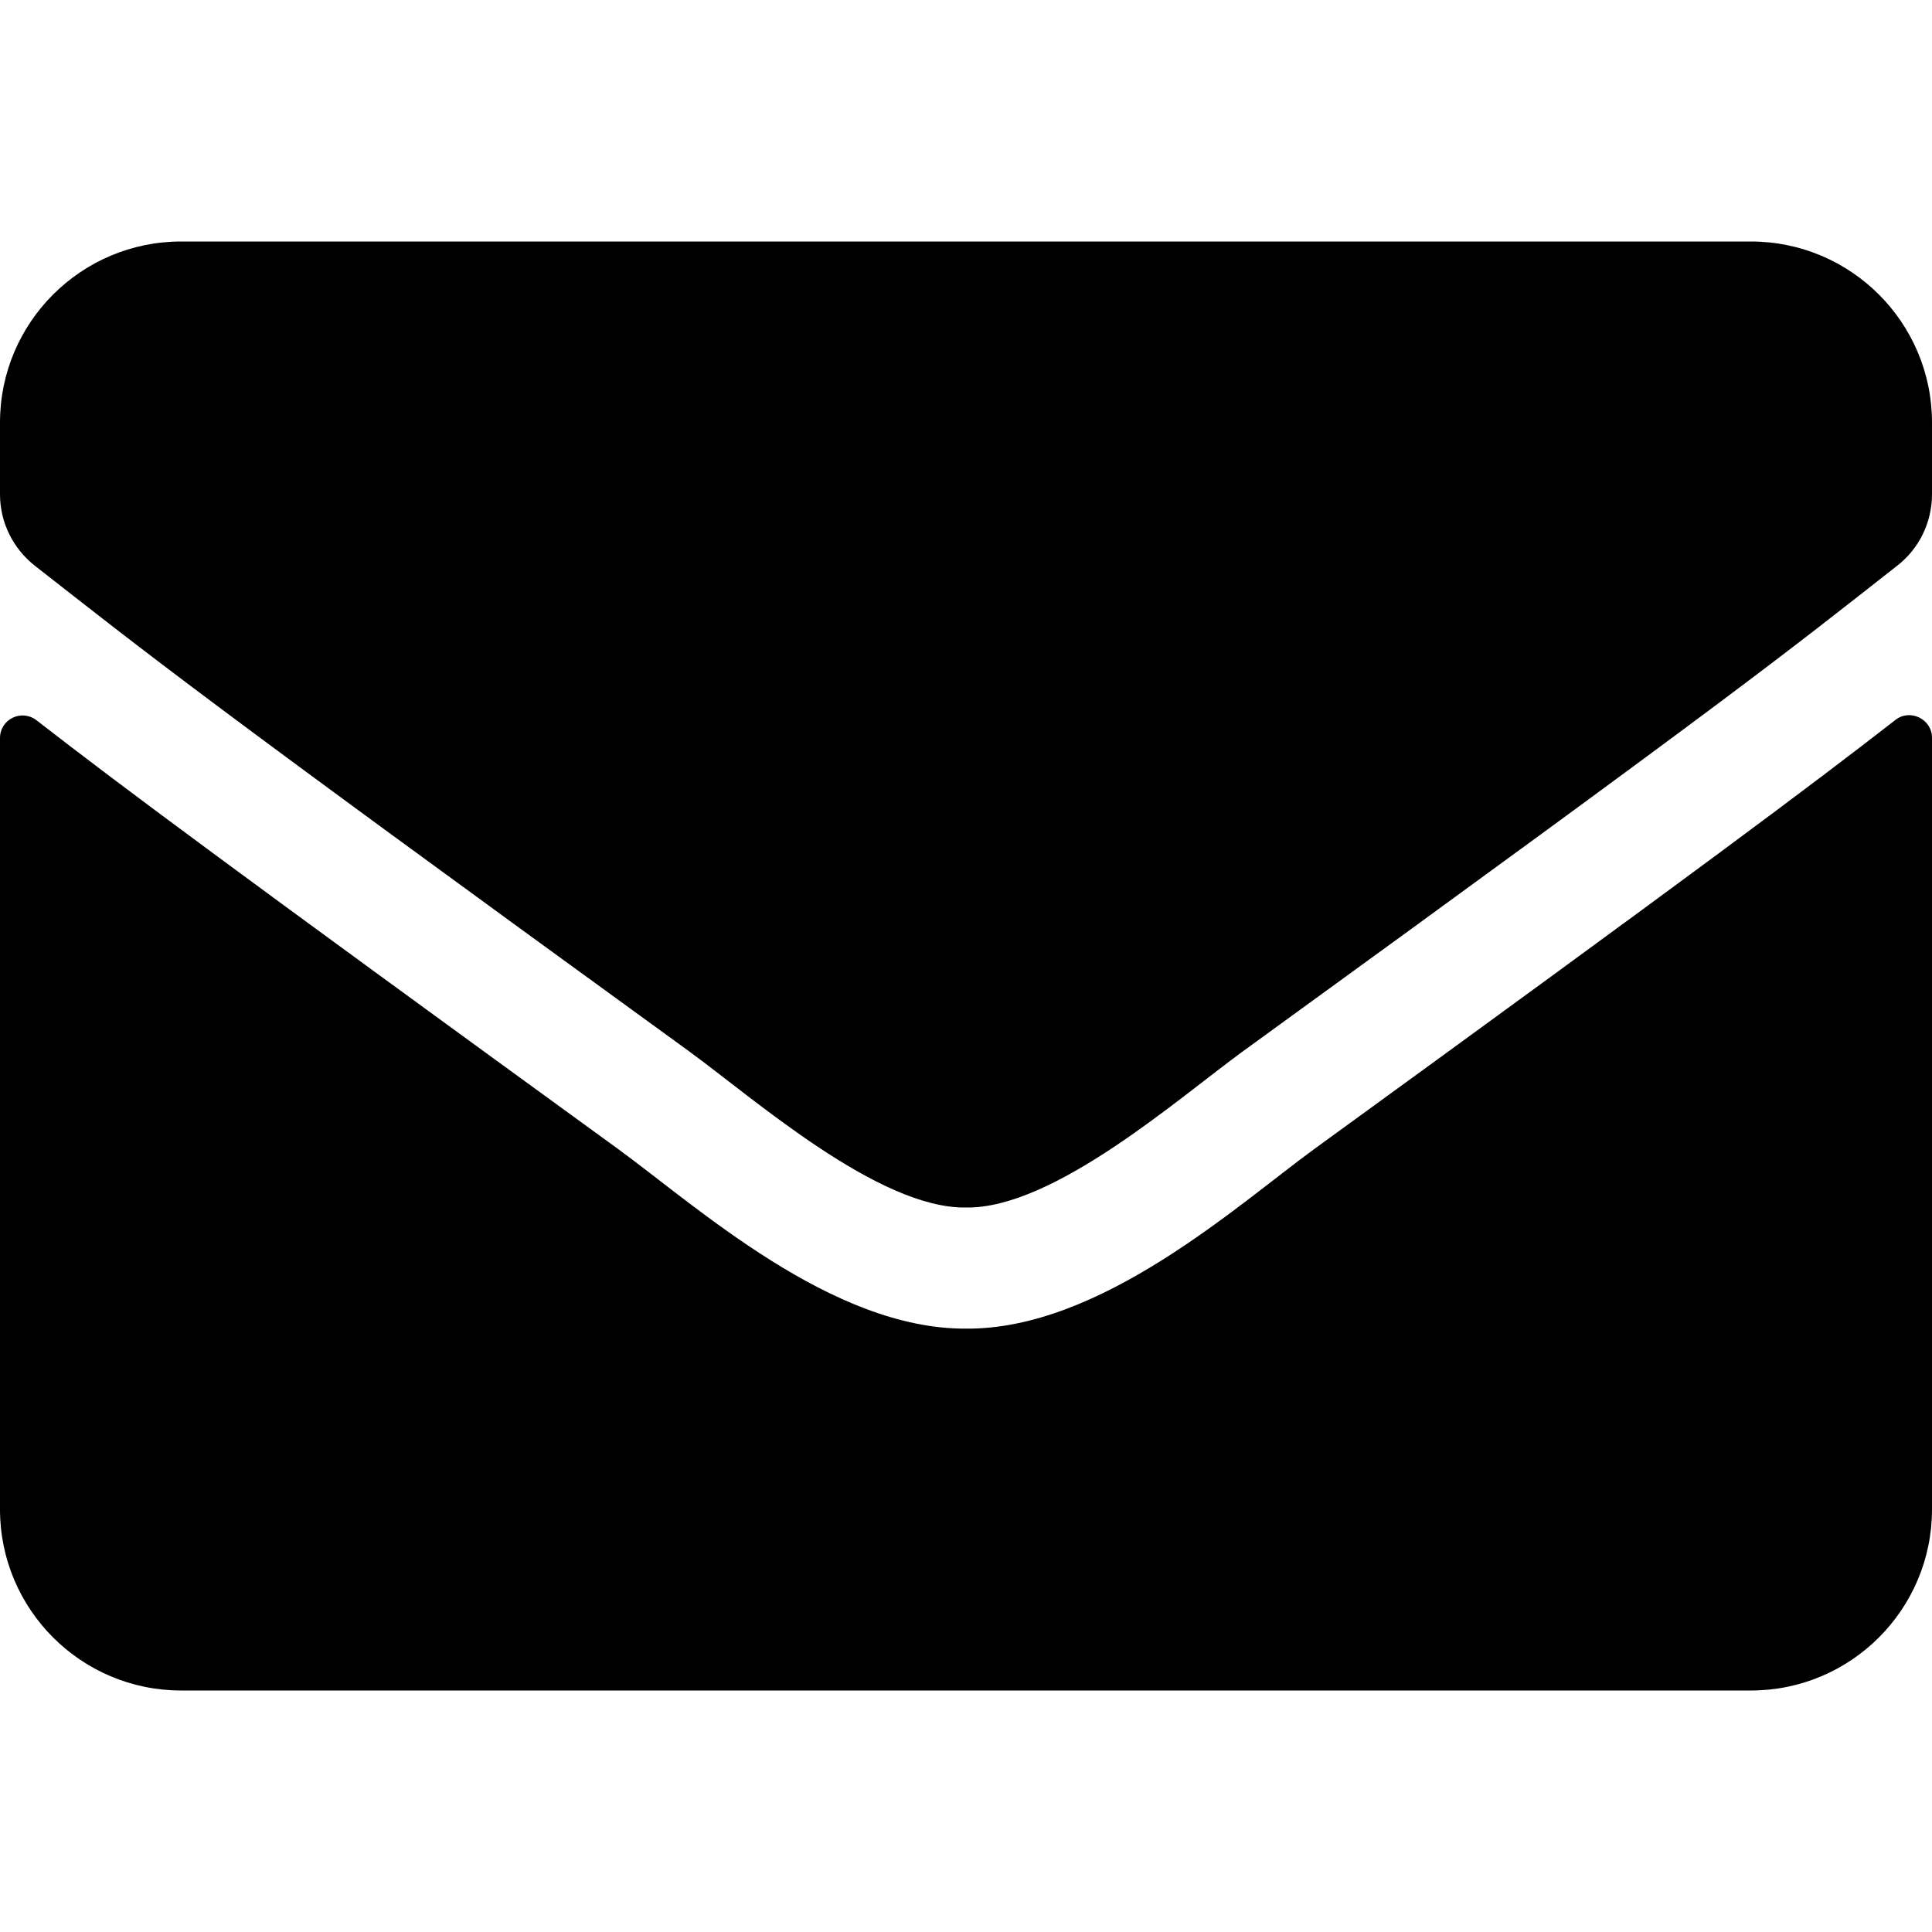
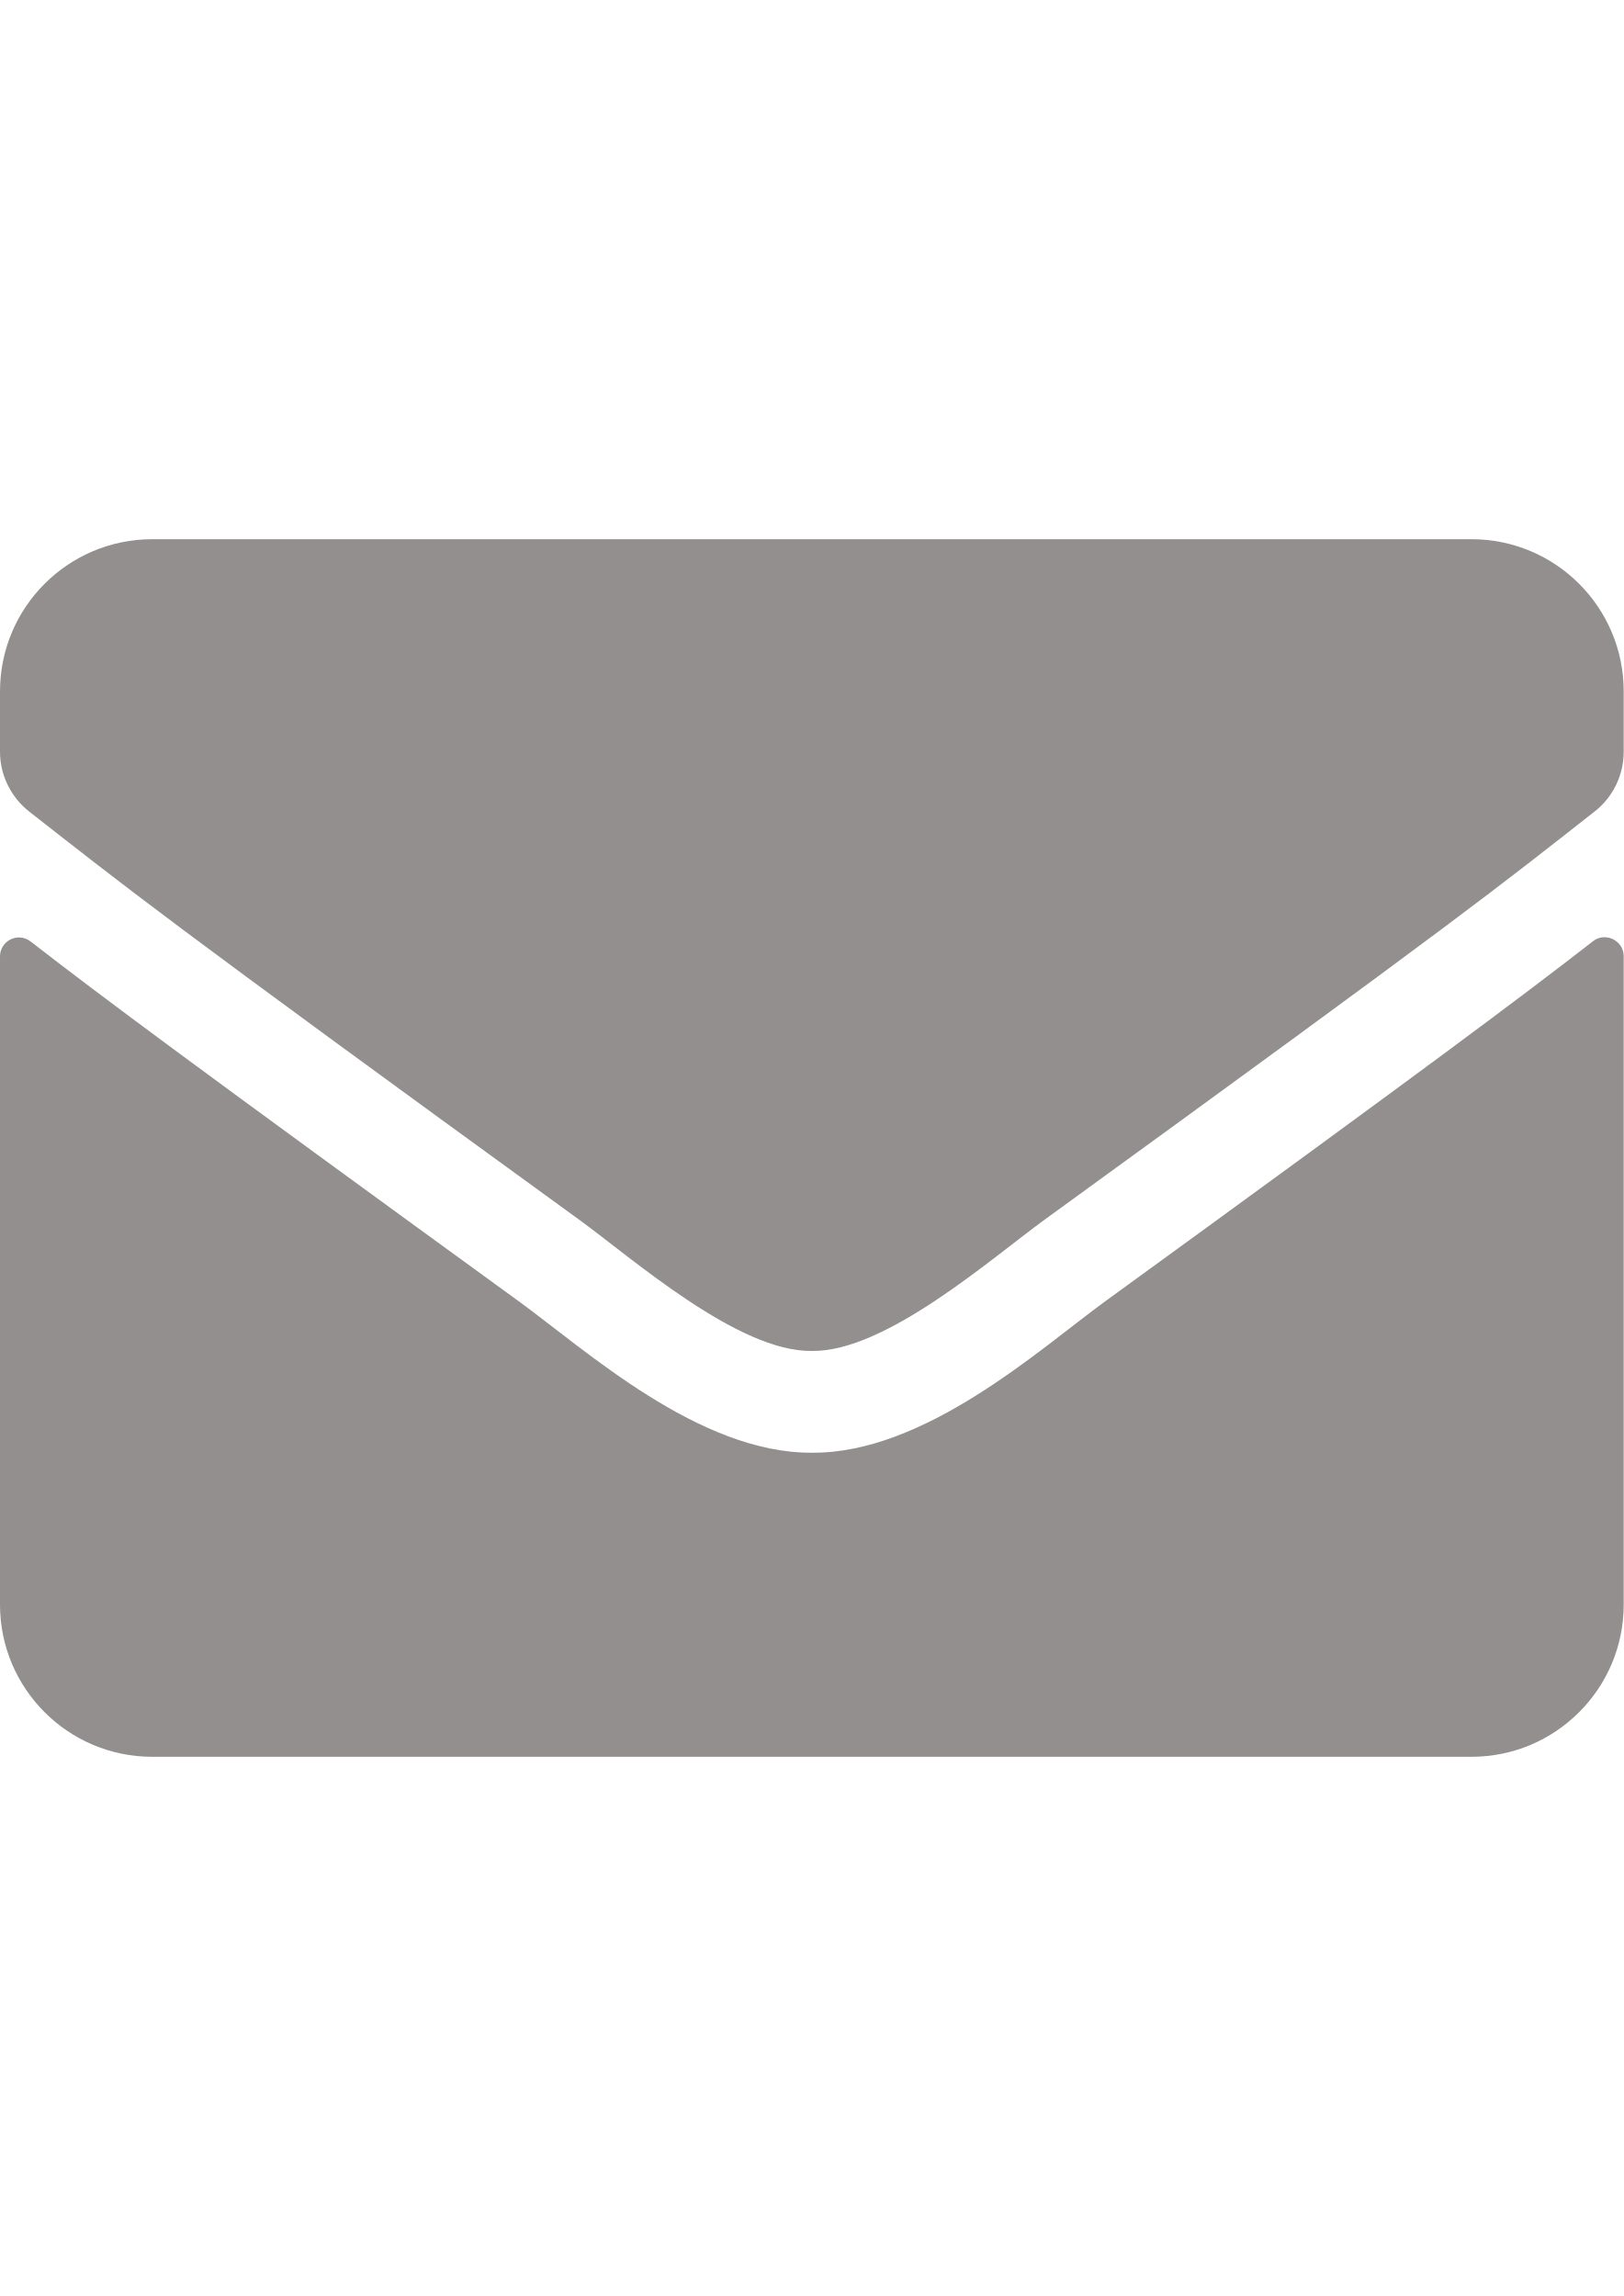
- <svg xmlns="http://www.w3.org/2000/svg" viewBox="0 0 512 512">
-   <path d="M502.3 190.8c3.9-3.1 9.7-.2 9.7 4.7V400c0 26.5-21.5 48-48 48H48c-26.5 0-48-21.5-48-48V195.6c0-5 5.7-7.8 9.7-4.7 22.4 17.4 52.1 39.5 154.1 113.6 21.1 15.4 56.7 47.8 92.2 47.6 35.7.3 72-32.8 92.3-47.6 102-74.1 131.6-96.3 154-113.7zM256 320c23.2.4 56.6-29.2 73.4-41.4 132.7-96.3 142.8-104.7 173.4-128.7 5.8-4.5 9.2-11.5 9.2-18.9v-19c0-26.5-21.5-48-48-48H48C21.5 64 0 85.5 0 112v19c0 7.4 3.4 14.3 9.2 18.9 30.6 23.9 40.7 32.4 173.4 128.7 16.8 12.2 50.2 41.8 73.4 41.4z" />
+ <svg xmlns="http://www.w3.org/2000/svg" version="1.1" id="Layer_1" x="0px" y="0px" width="595.279px" height="841.891px" viewBox="0 0 595.279 841.891" enable-background="new 0 0 595.279 841.891" xml:space="preserve">
+   <path fill="#948F8F" d="M584.002,345.14c4.534-3.604,11.277-0.232,11.277,5.465v237.763c0,30.811-24.997,55.808-55.807,55.808  H55.808C24.997,644.175,0,619.178,0,588.367V350.721c0-5.813,6.627-9.069,11.277-5.465c26.044,20.23,60.574,45.925,179.166,132.078  c24.531,17.905,65.922,55.575,107.196,55.343c41.507,0.349,83.711-38.136,107.313-55.343  C523.544,391.181,557.959,365.37,584.002,345.14z M297.64,495.355c26.974,0.465,65.807-33.95,85.339-48.135  c154.285-111.963,166.027-121.729,201.604-149.634c6.744-5.231,10.696-13.37,10.696-21.974v-22.09  c0-30.811-24.997-55.808-55.807-55.808H55.808C24.997,197.715,0,222.712,0,253.522v22.09c0,8.604,3.953,16.626,10.696,21.974  c35.577,27.788,47.32,37.67,201.604,149.634C231.834,461.405,270.666,495.82,297.64,495.355L297.64,495.355z" />
</svg>
